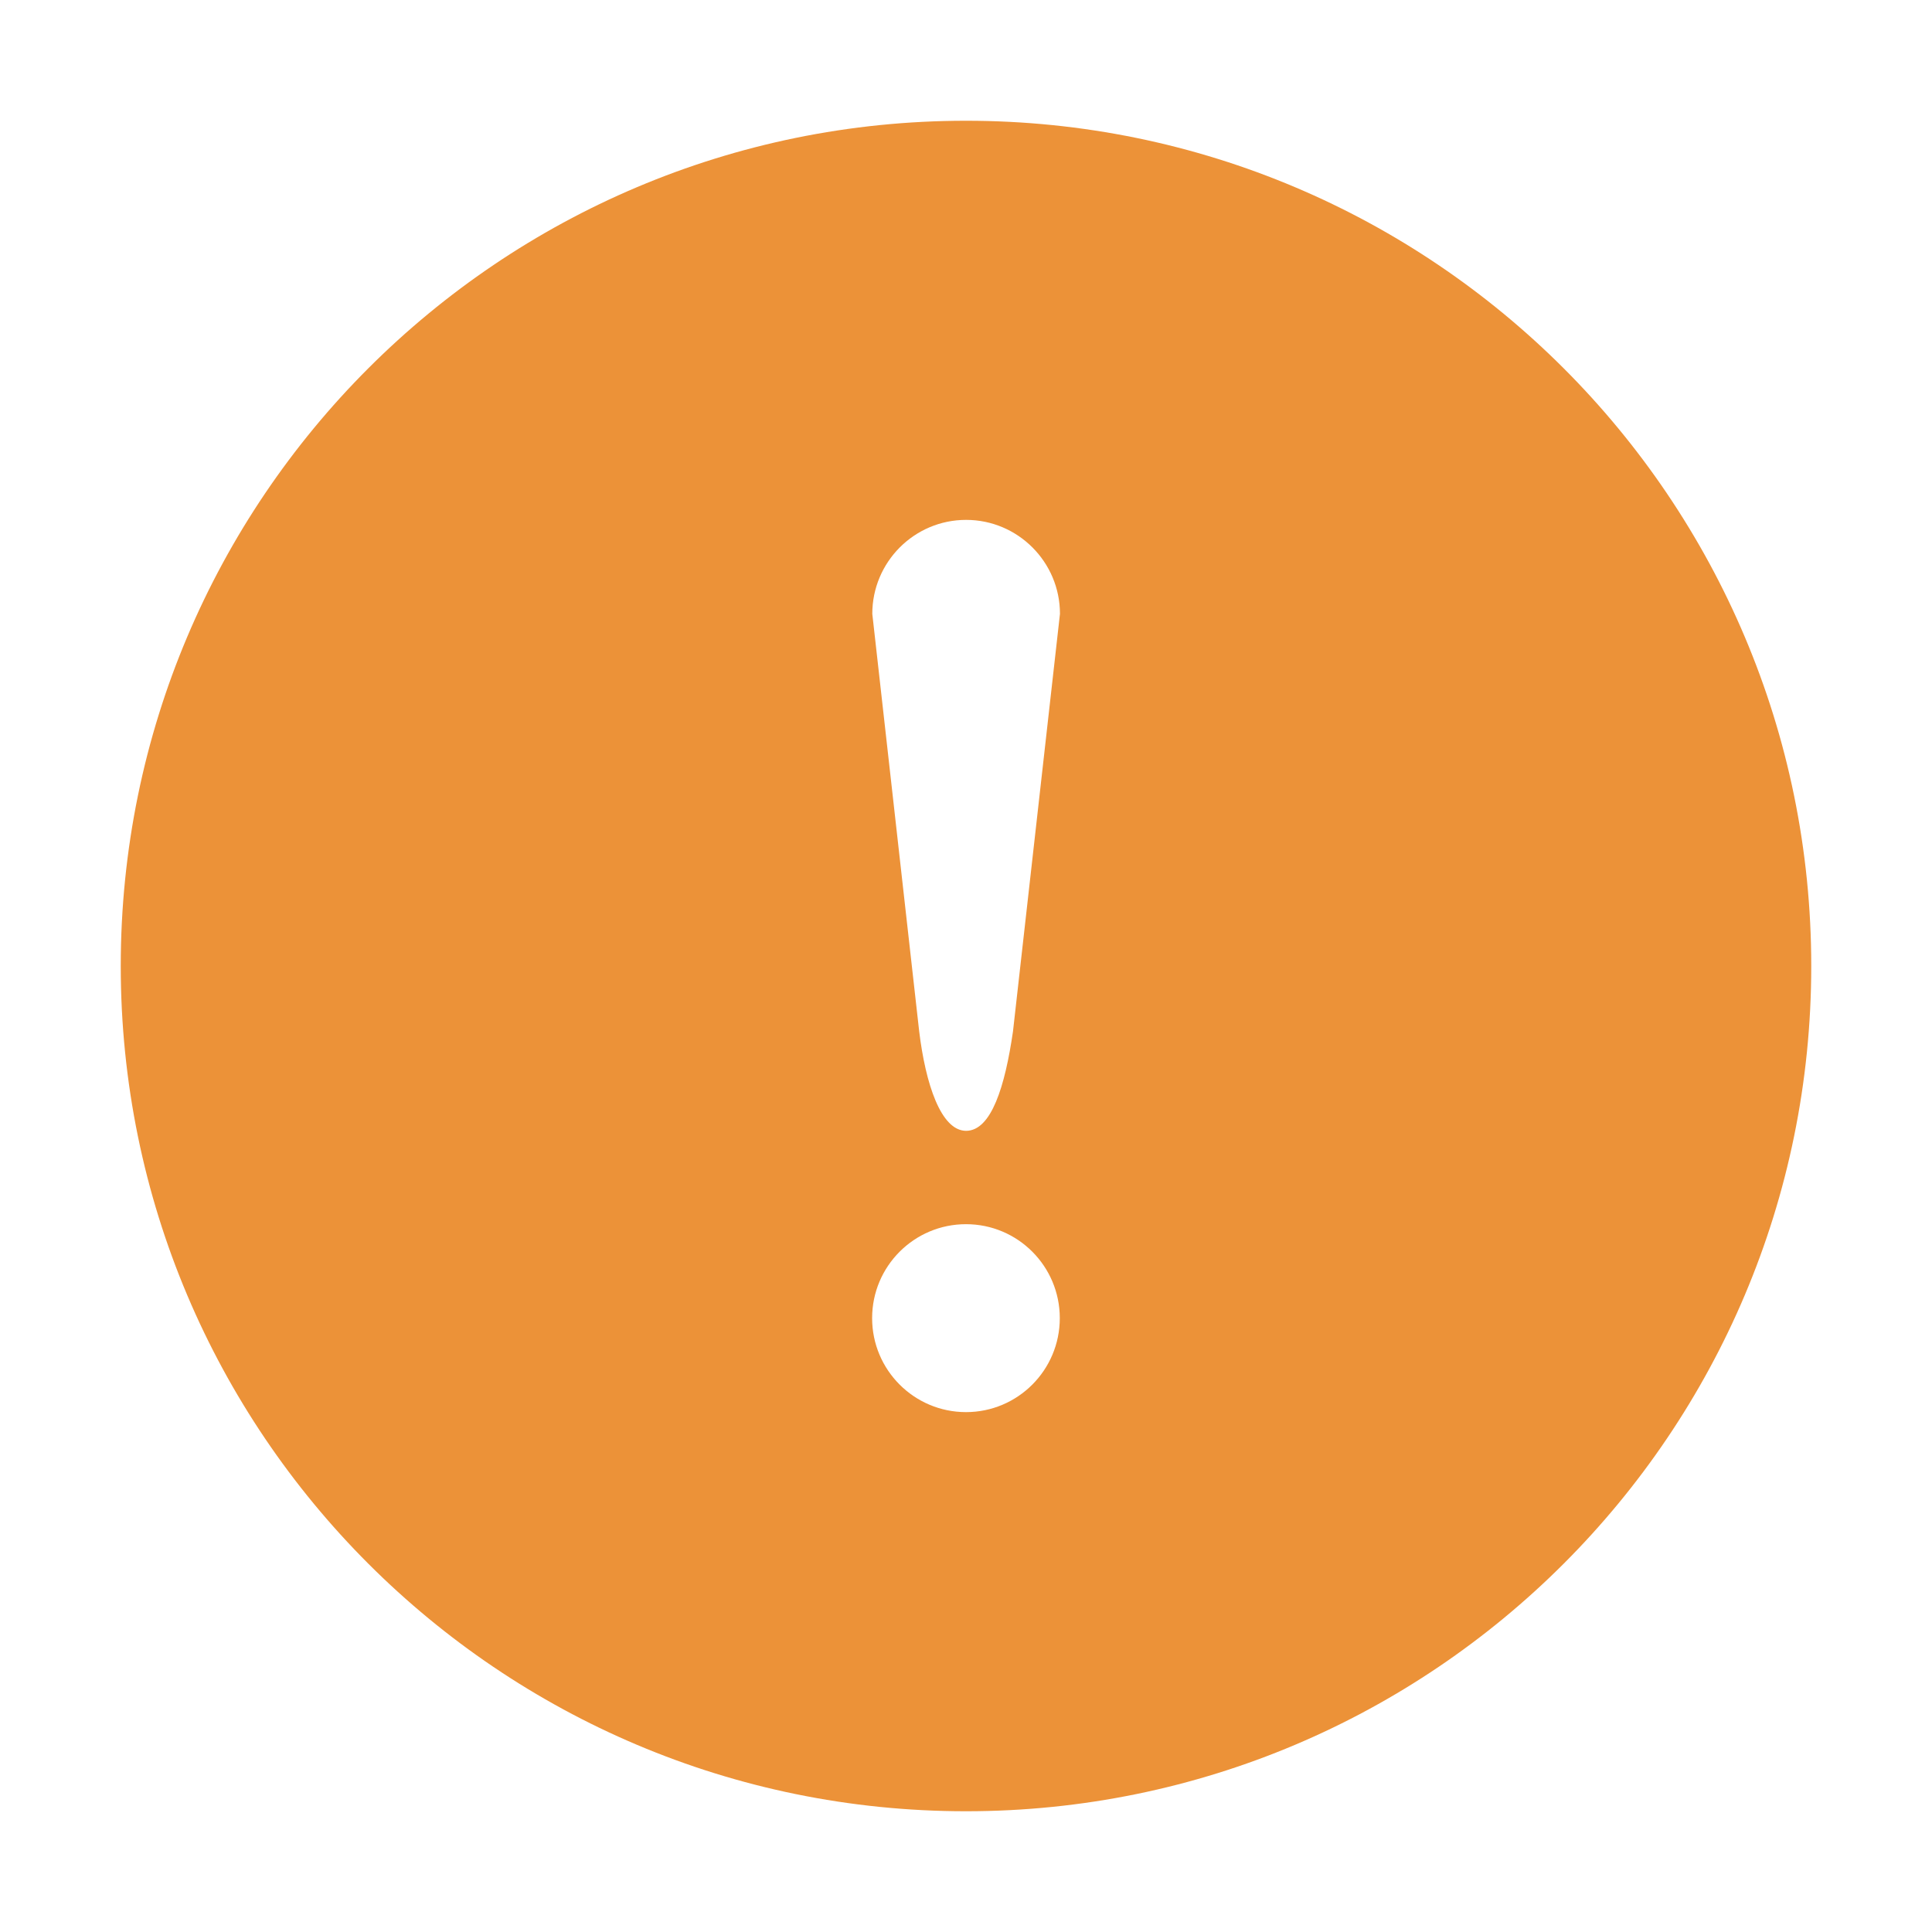
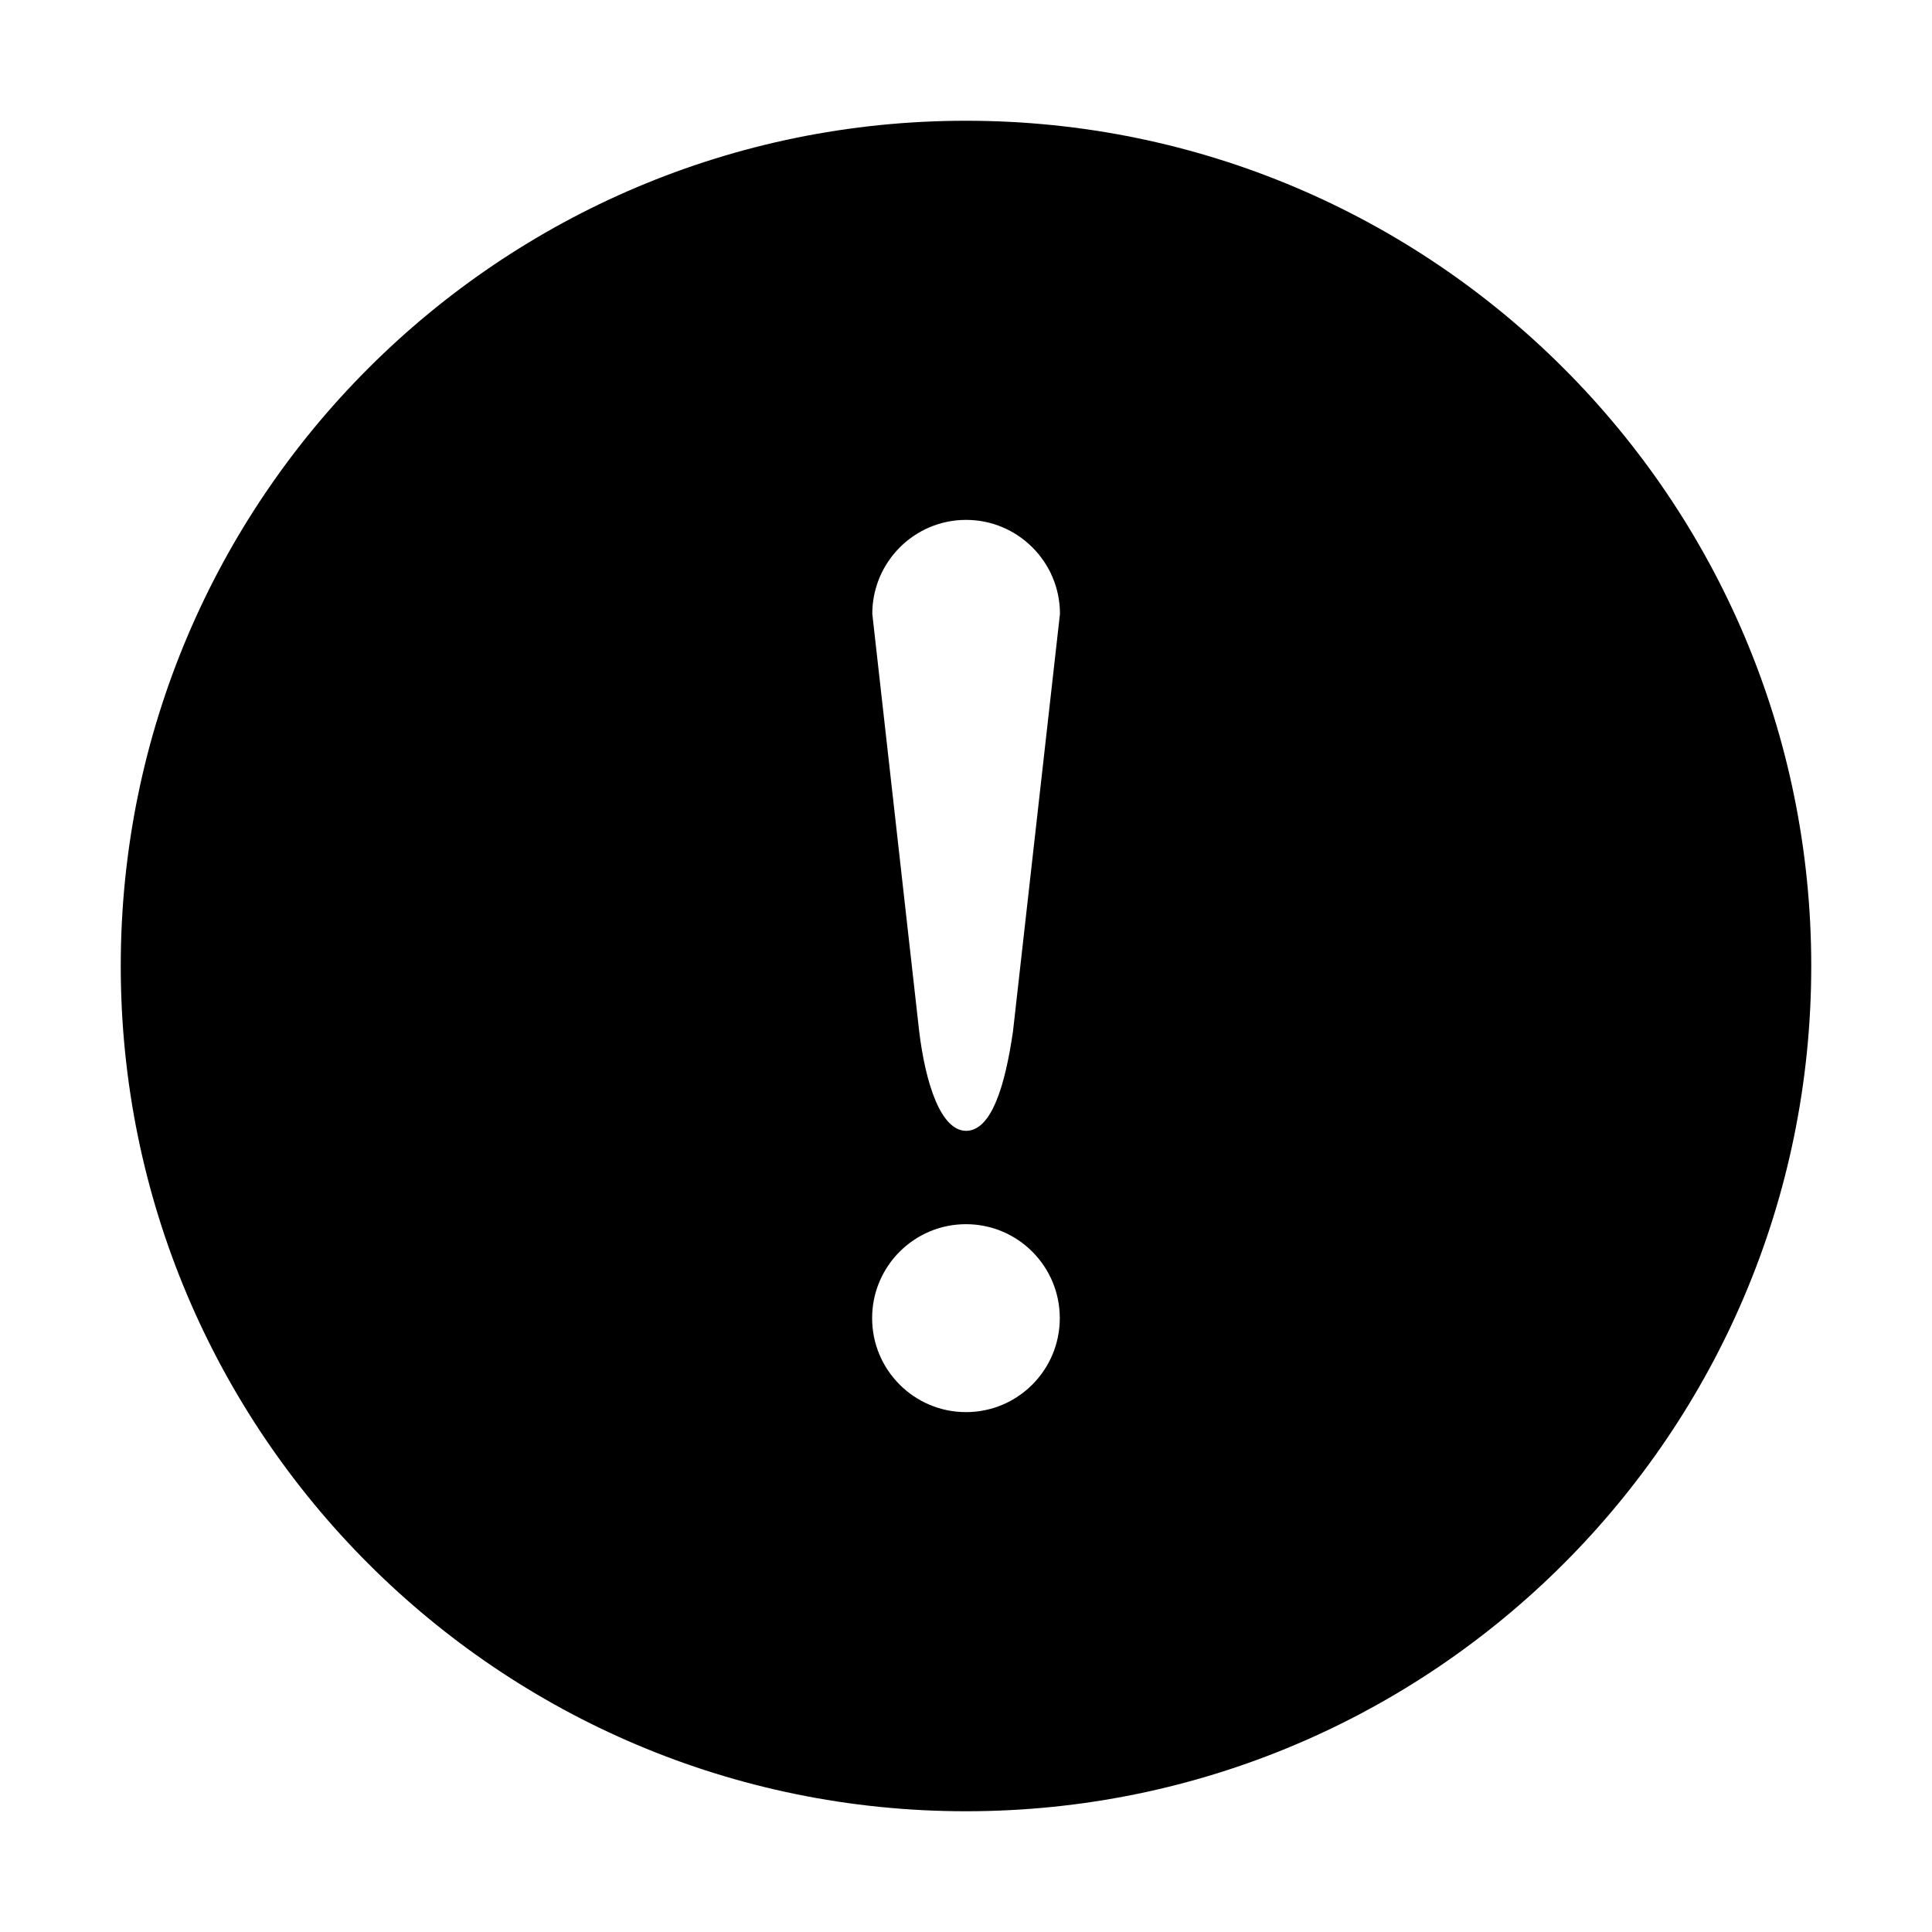
<svg xmlns="http://www.w3.org/2000/svg" width="22" height="22" viewBox="0 0 22 22" fill="none">
-   <path d="M11 1.375C16.316 1.375 20.625 5.684 20.625 11C20.625 16.316 16.316 20.625 11 20.625C5.684 20.625 1.375 16.316 1.375 11C1.375 5.684 5.684 1.375 11 1.375ZM11 13.94C10.41 13.94 9.931 14.419 9.931 15.01C9.931 15.601 10.41 16.08 11 16.08C11.59 16.08 12.068 15.601 12.068 15.01C12.068 14.419 11.59 13.94 11 13.94ZM11.001 5.92C10.411 5.92 9.933 6.4 9.933 6.99L10.467 11.745C10.539 12.337 10.713 12.876 11.001 12.877C11.289 12.876 11.444 12.371 11.535 11.745L12.07 6.99C12.07 6.4 11.591 5.92 11.001 5.92Z" fill="#EC9238" />
+   <path d="M11 1.375C16.316 1.375 20.625 5.684 20.625 11C20.625 16.316 16.316 20.625 11 20.625C5.684 20.625 1.375 16.316 1.375 11C1.375 5.684 5.684 1.375 11 1.375ZM11 13.94C10.41 13.94 9.931 14.419 9.931 15.01C9.931 15.601 10.41 16.08 11 16.08C11.59 16.08 12.068 15.601 12.068 15.01C12.068 14.419 11.59 13.94 11 13.94ZM11.001 5.92C10.411 5.92 9.933 6.4 9.933 6.99L10.467 11.745C10.539 12.337 10.713 12.876 11.001 12.877C11.289 12.876 11.444 12.371 11.535 11.745L12.07 6.99C12.07 6.4 11.591 5.92 11.001 5.92Z" fill="currentColor" />
</svg>
